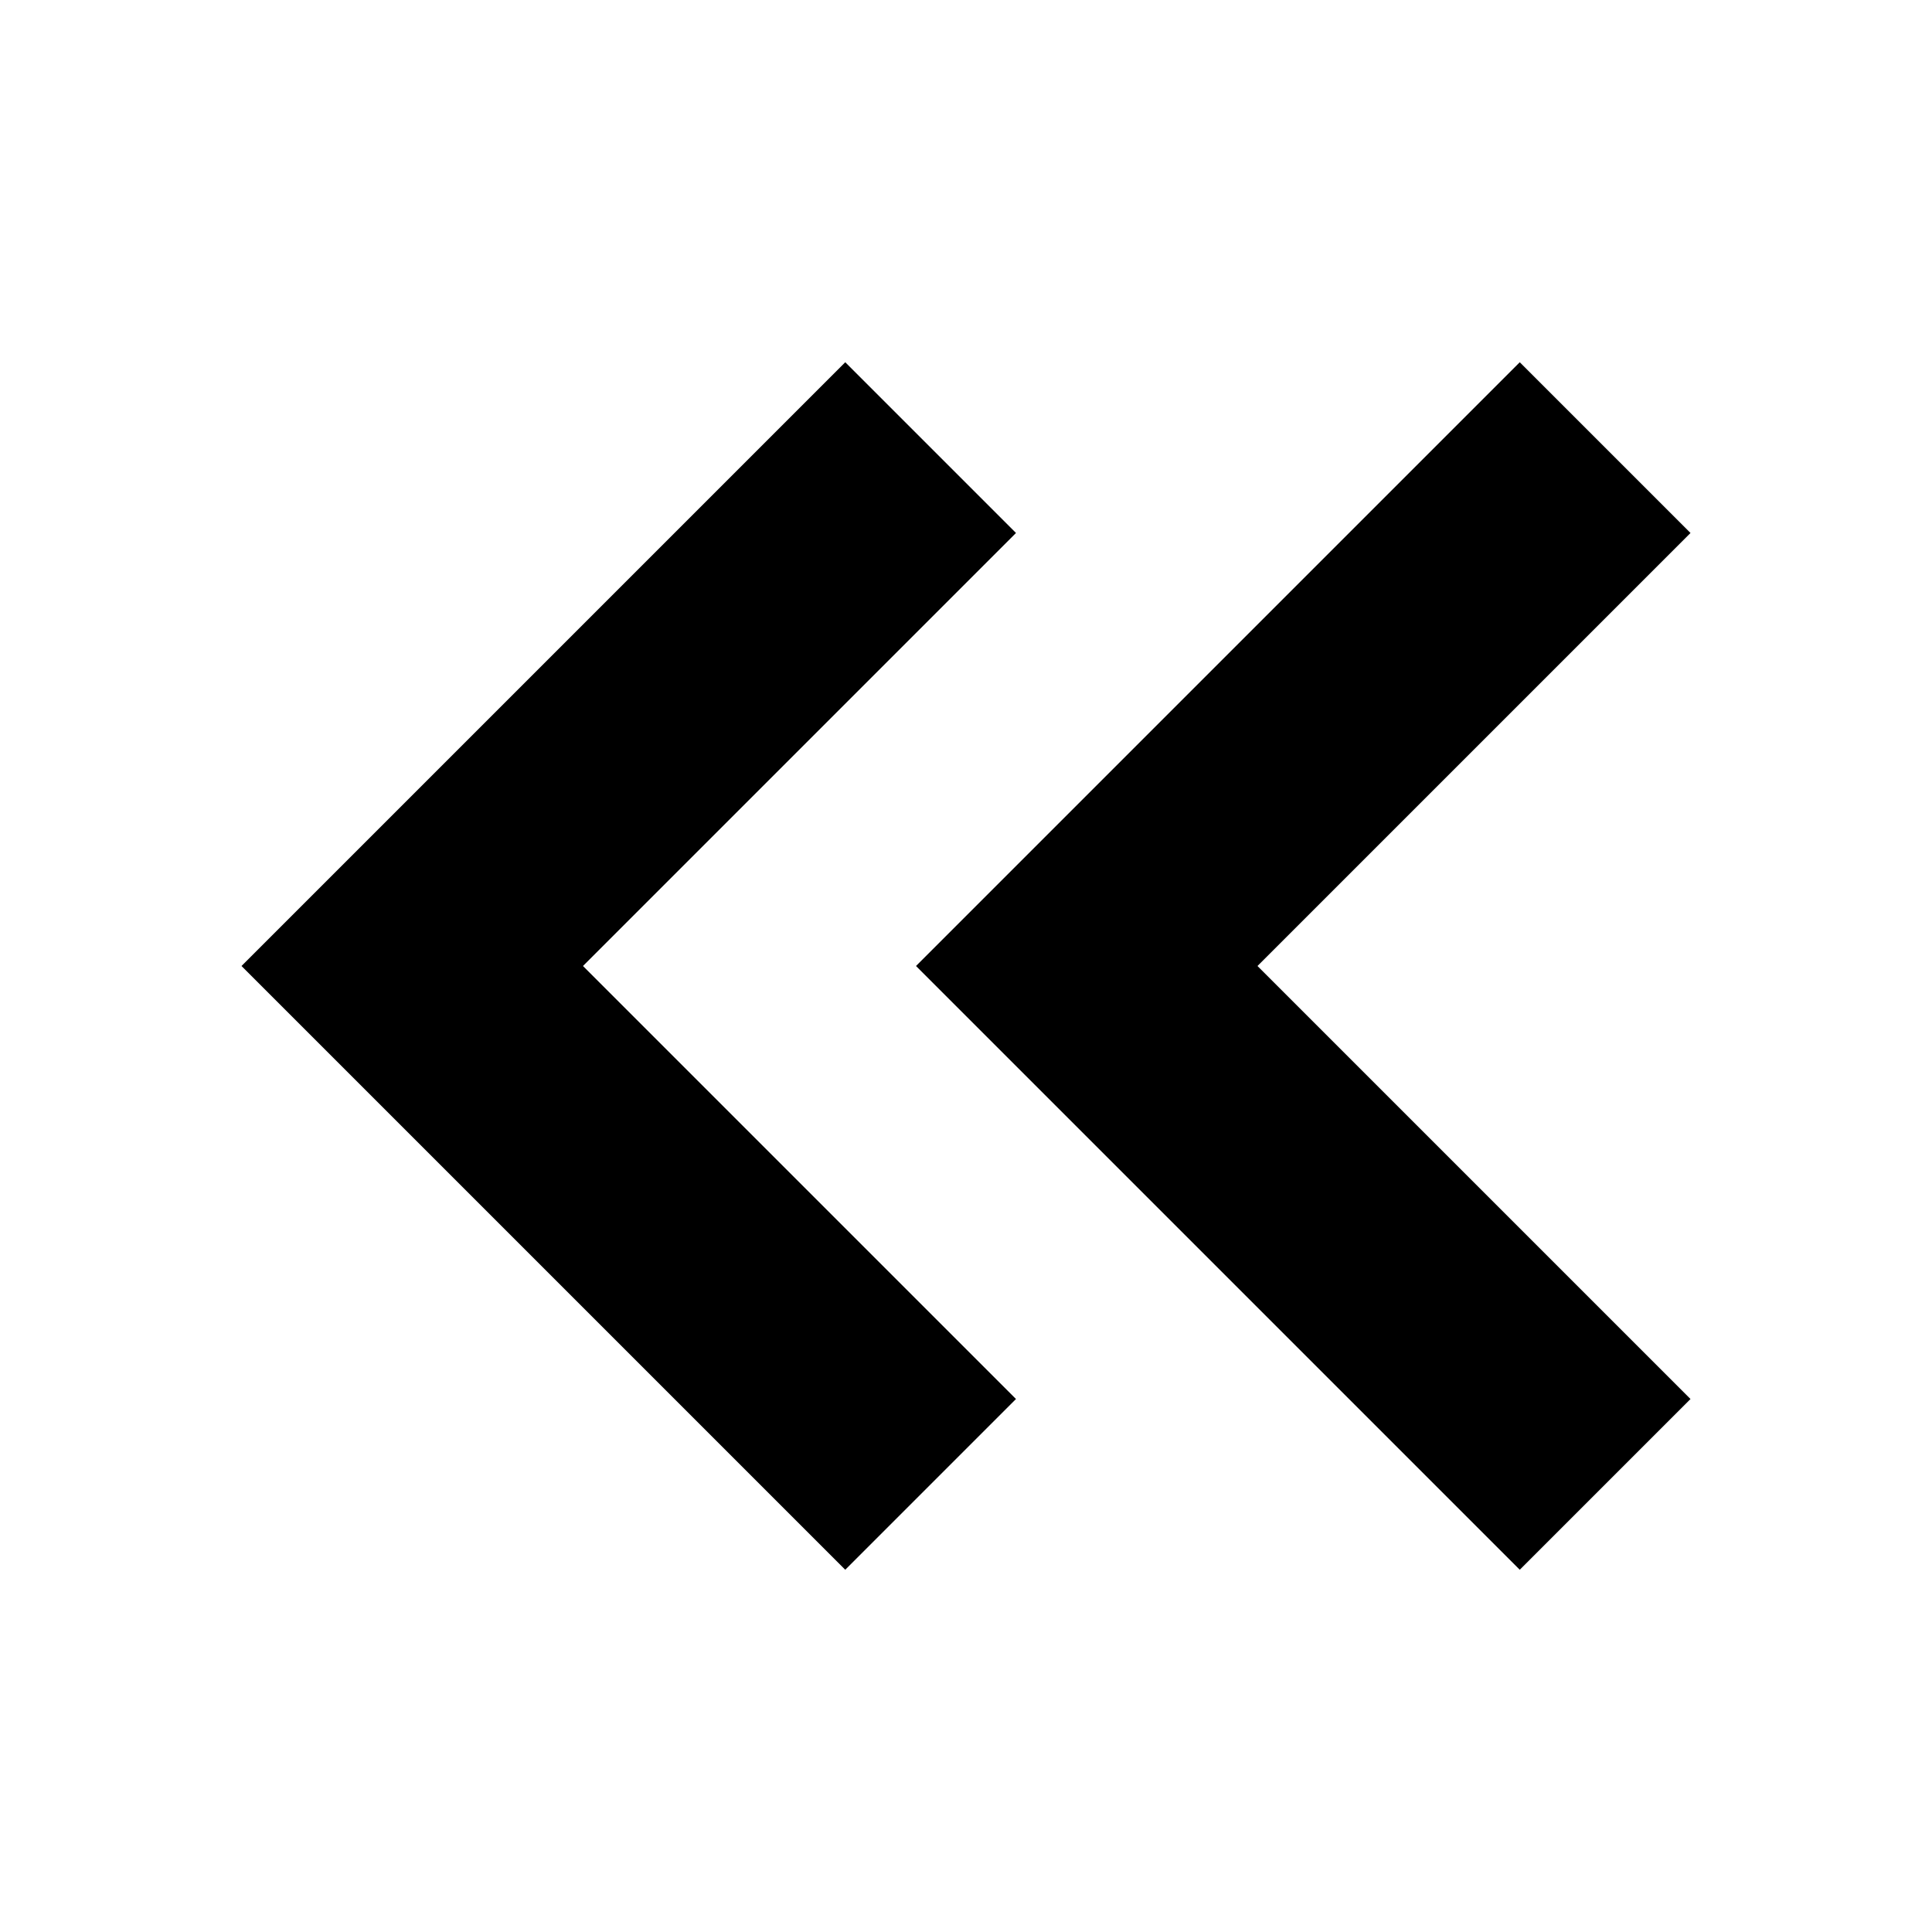
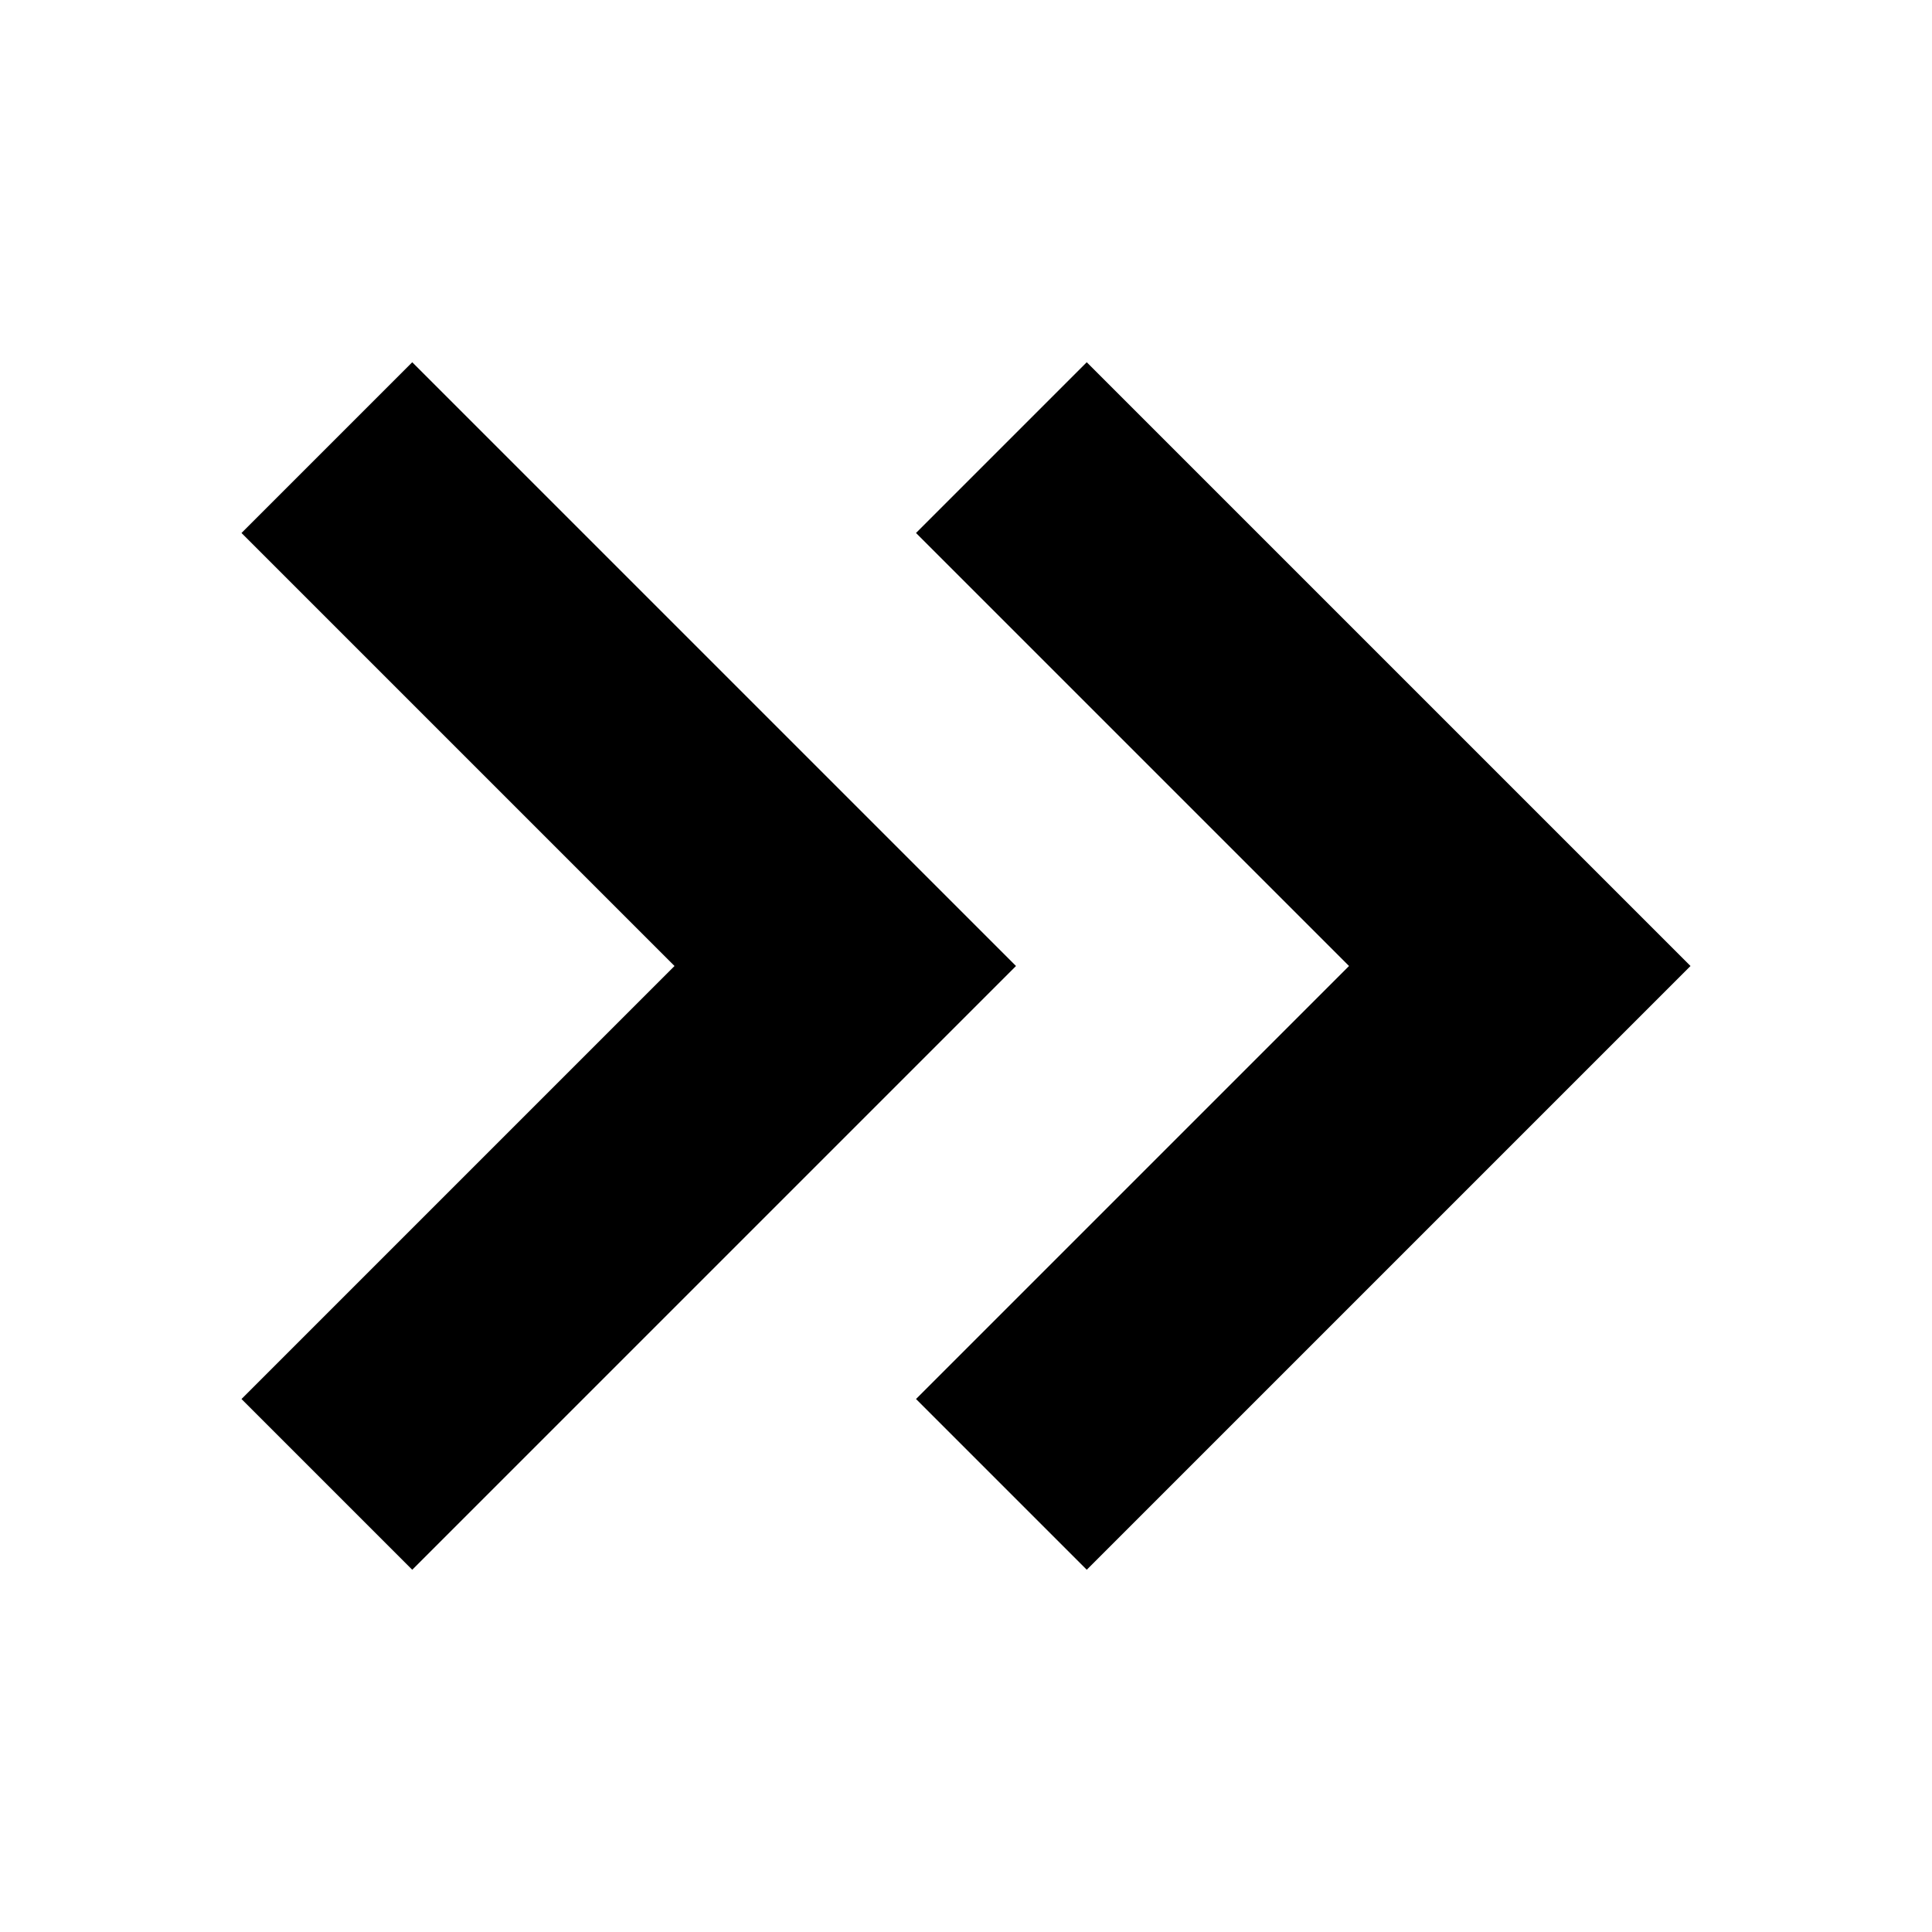
<svg xmlns="http://www.w3.org/2000/svg" viewBox="0 0 16 16">
-   <path fill-rule="evenodd" clip-rule="evenodd" d="M8.414 4.414L4.828 8L8.414 11.586L7 13L2 8L7 3L8.414 4.414ZM14 4.414L10.414 8L14 11.586L12.586 13L7.586 8L12.586 3L14 4.414Z" />
+   <path fill-rule="evenodd" clip-rule="evenodd" d="M2 4.414L5.586 8L2 11.586L3.414 13L8.414 8L3.414 3L2 4.414ZM7.586 4.414L11.172 8L7.586 11.586L9 13L14 8L9 3L7.586 4.414Z" />
</svg>
